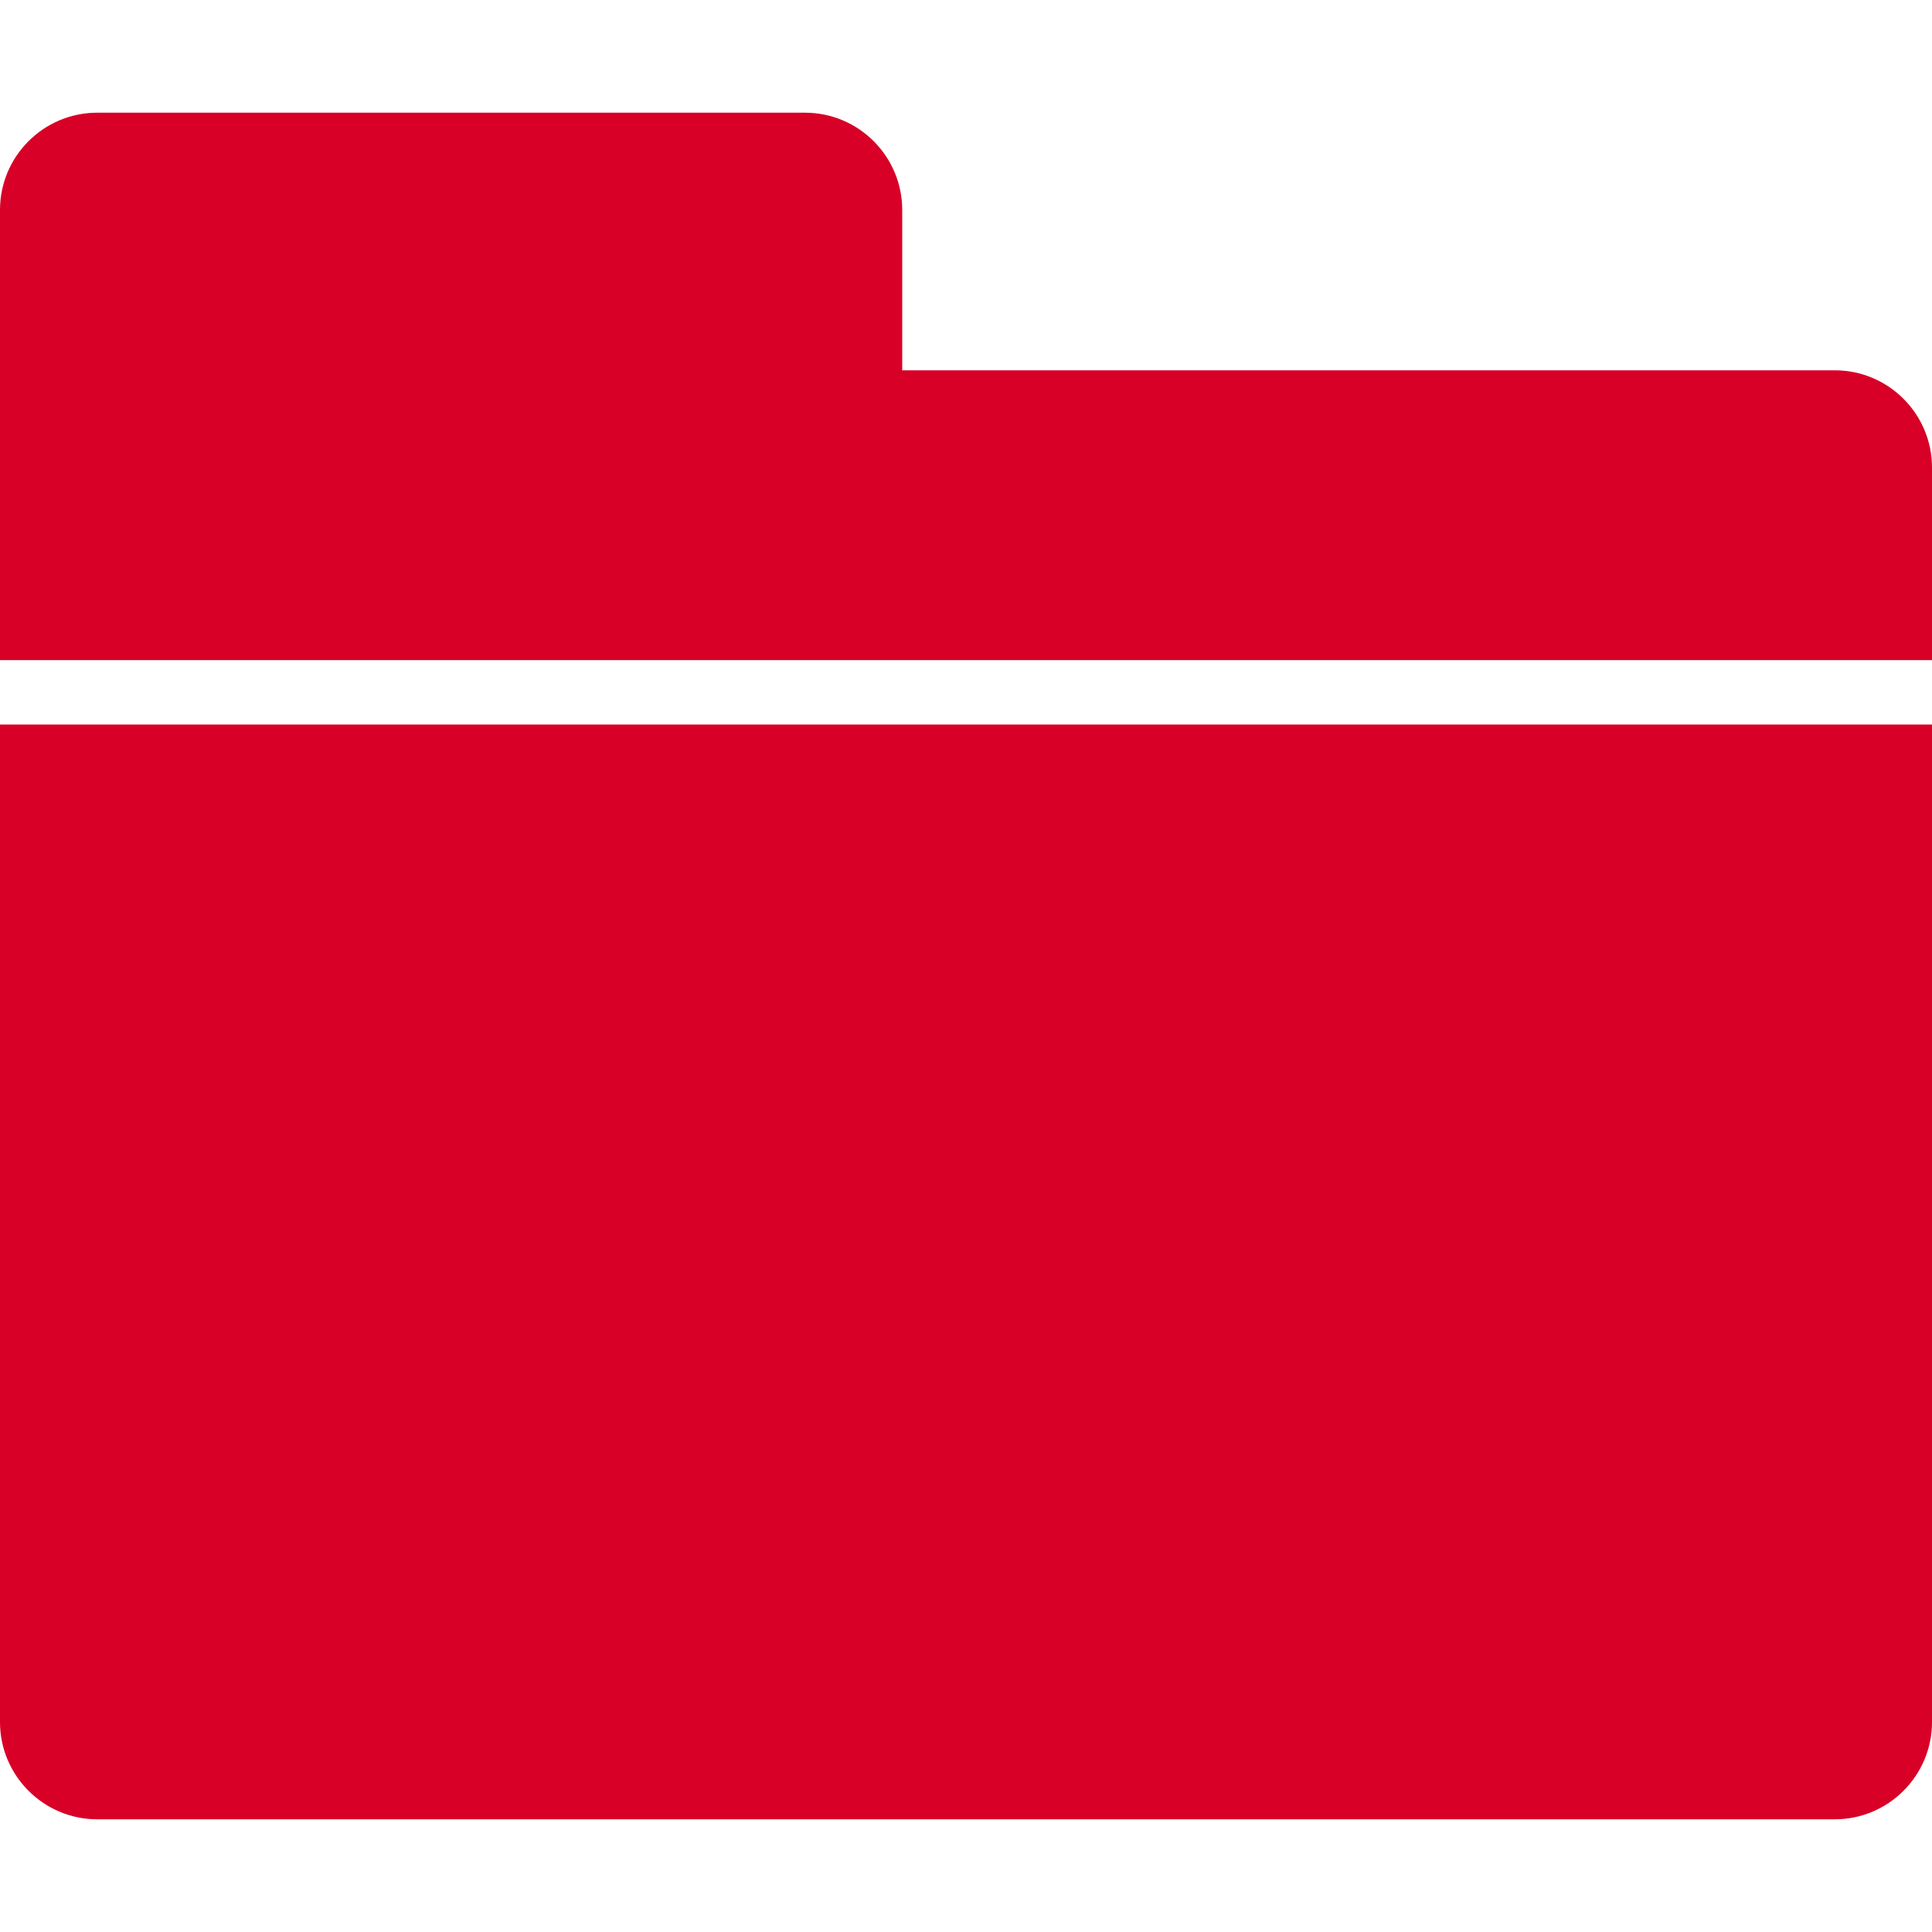
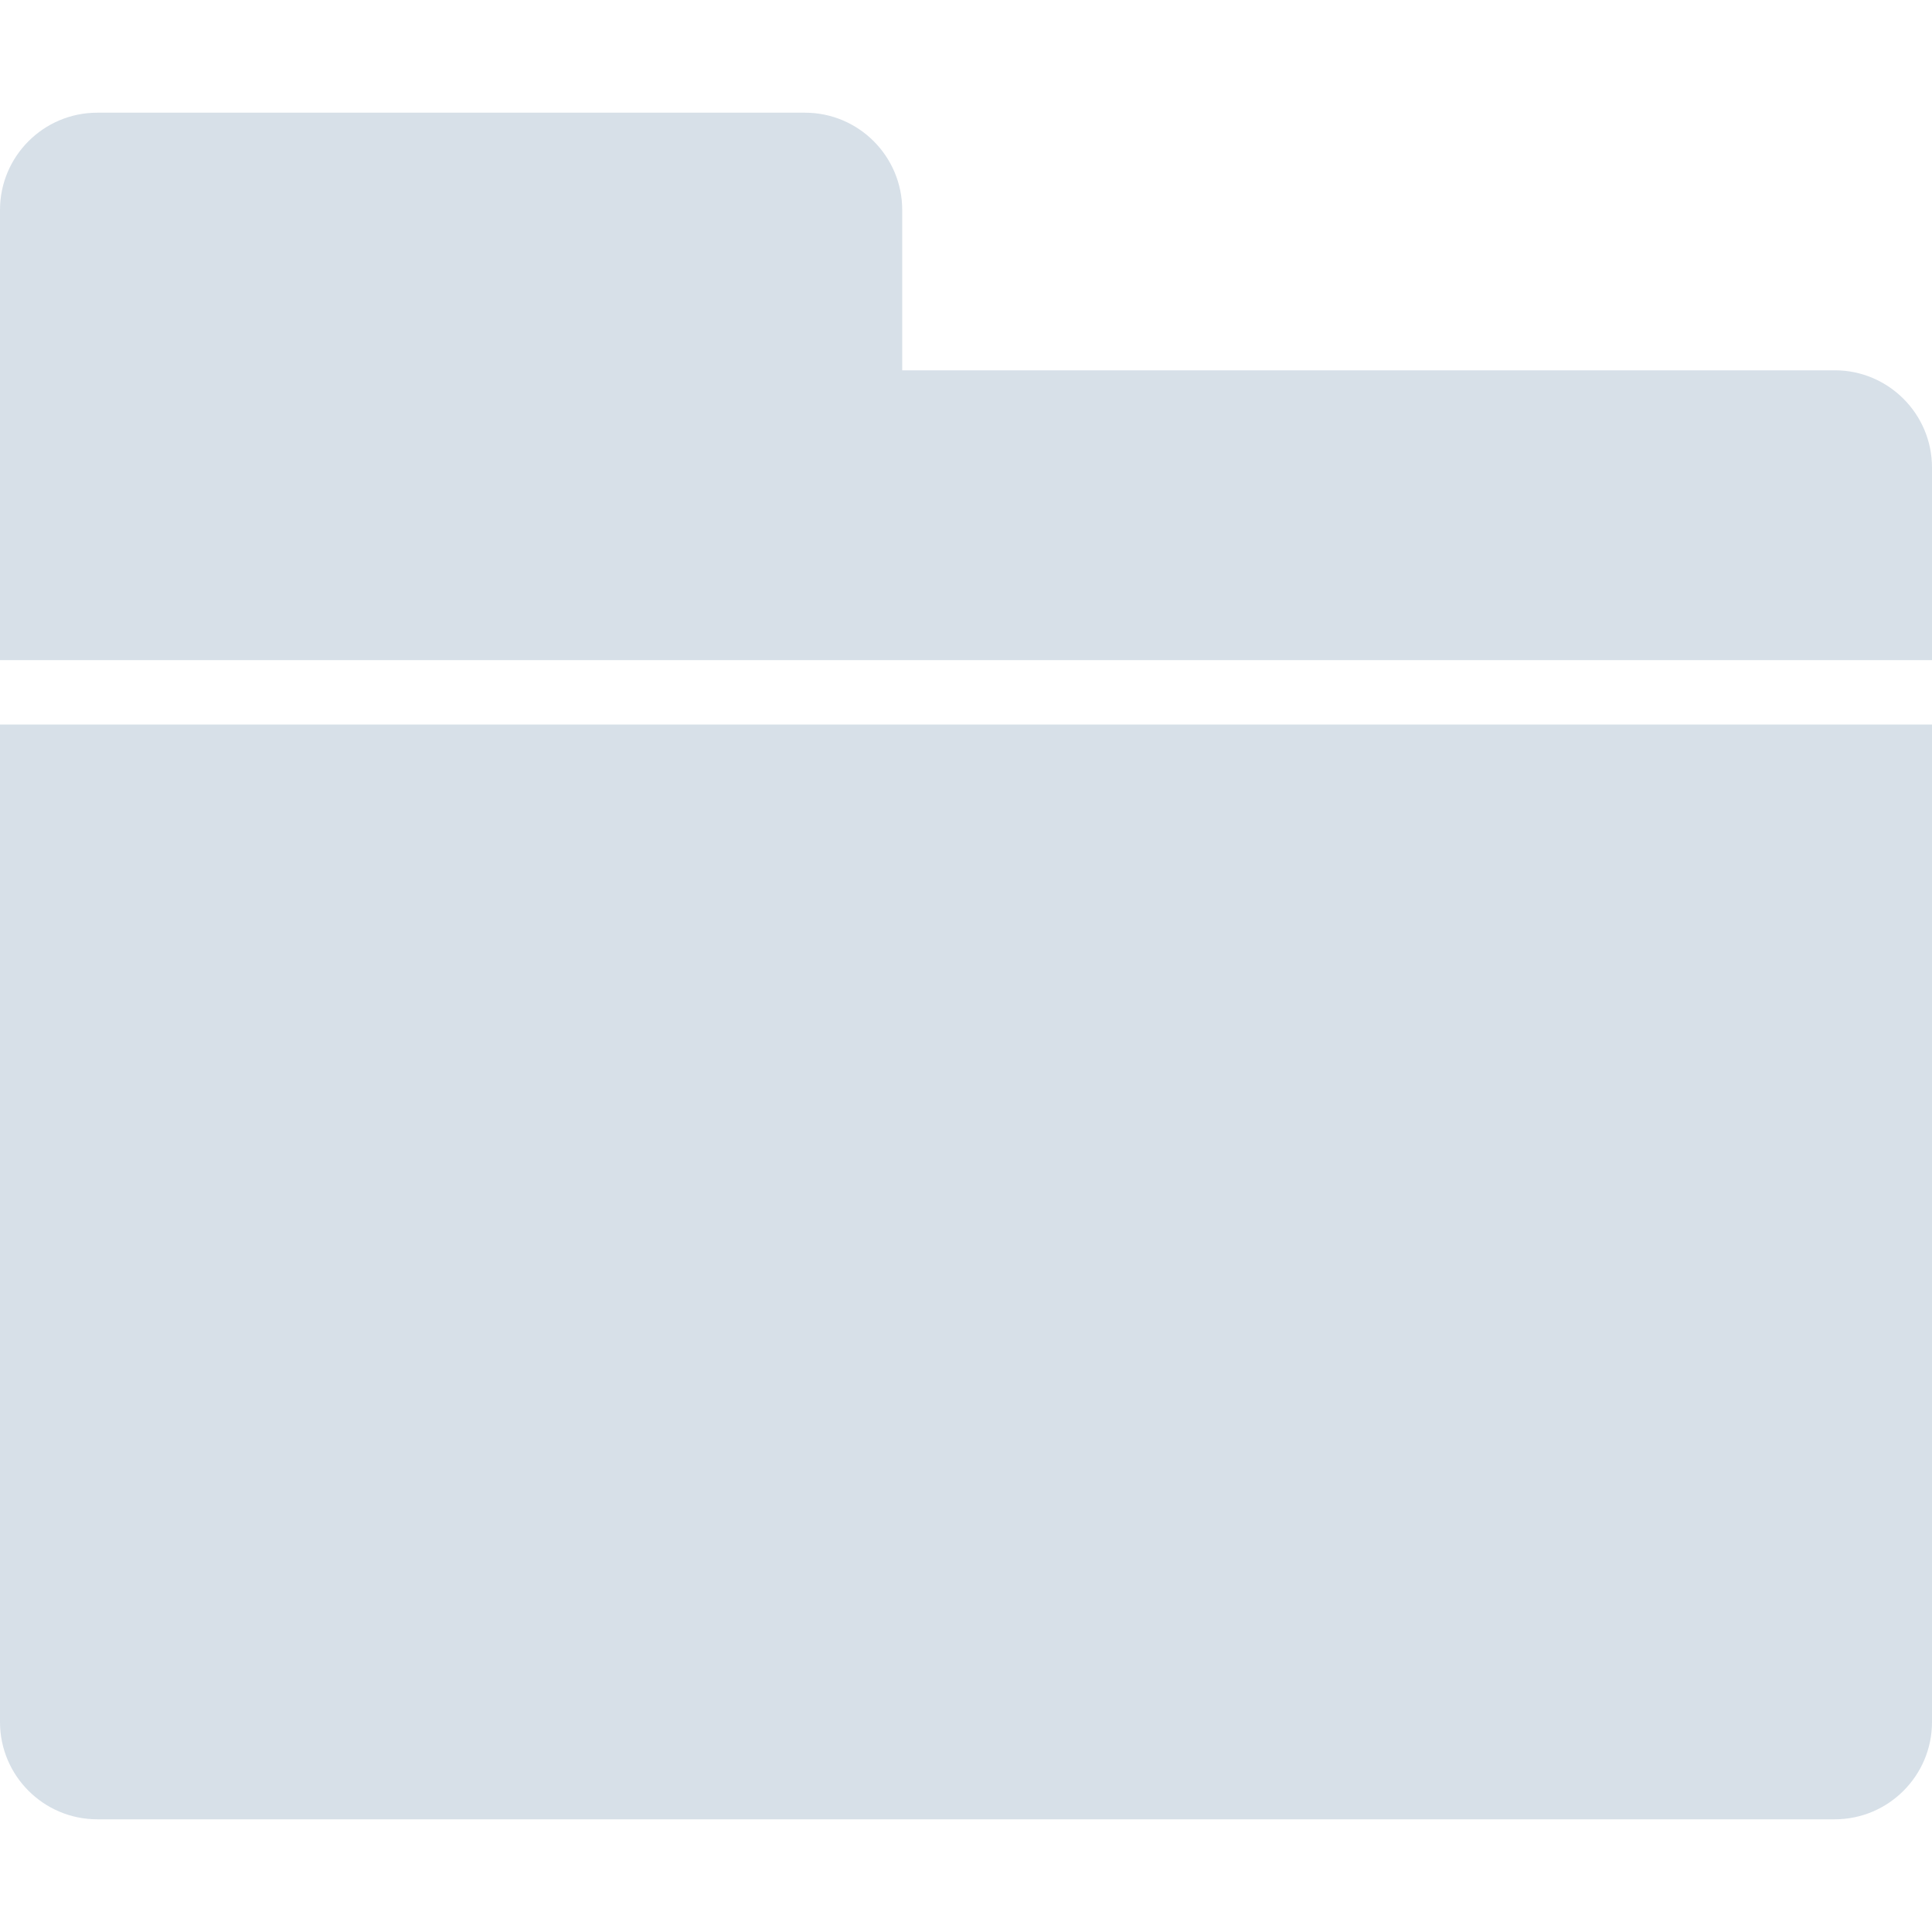
- <svg xmlns="http://www.w3.org/2000/svg" viewBox="0 0 60 60" fill="#D80027">
+ <svg xmlns="http://www.w3.org/2000/svg" viewBox="0 0 60 60" fill="#d7e0e8">
  <g>
    <path d="M56.981,11.5H28.019V6.52c0-1.665-1.354-3.02-3.019-3.02H3.019C1.354,3.5,0,4.854,0,6.52V20.5h60v-5.98   C60,12.854,58.646,11.5,56.981,11.5z" />
    <path d="M0,53.48c0,1.665,1.354,3.02,3.019,3.02h53.962c1.665,0,3.019-1.354,3.019-3.02V22.5H0V53.48z" />
  </g>
</svg>
